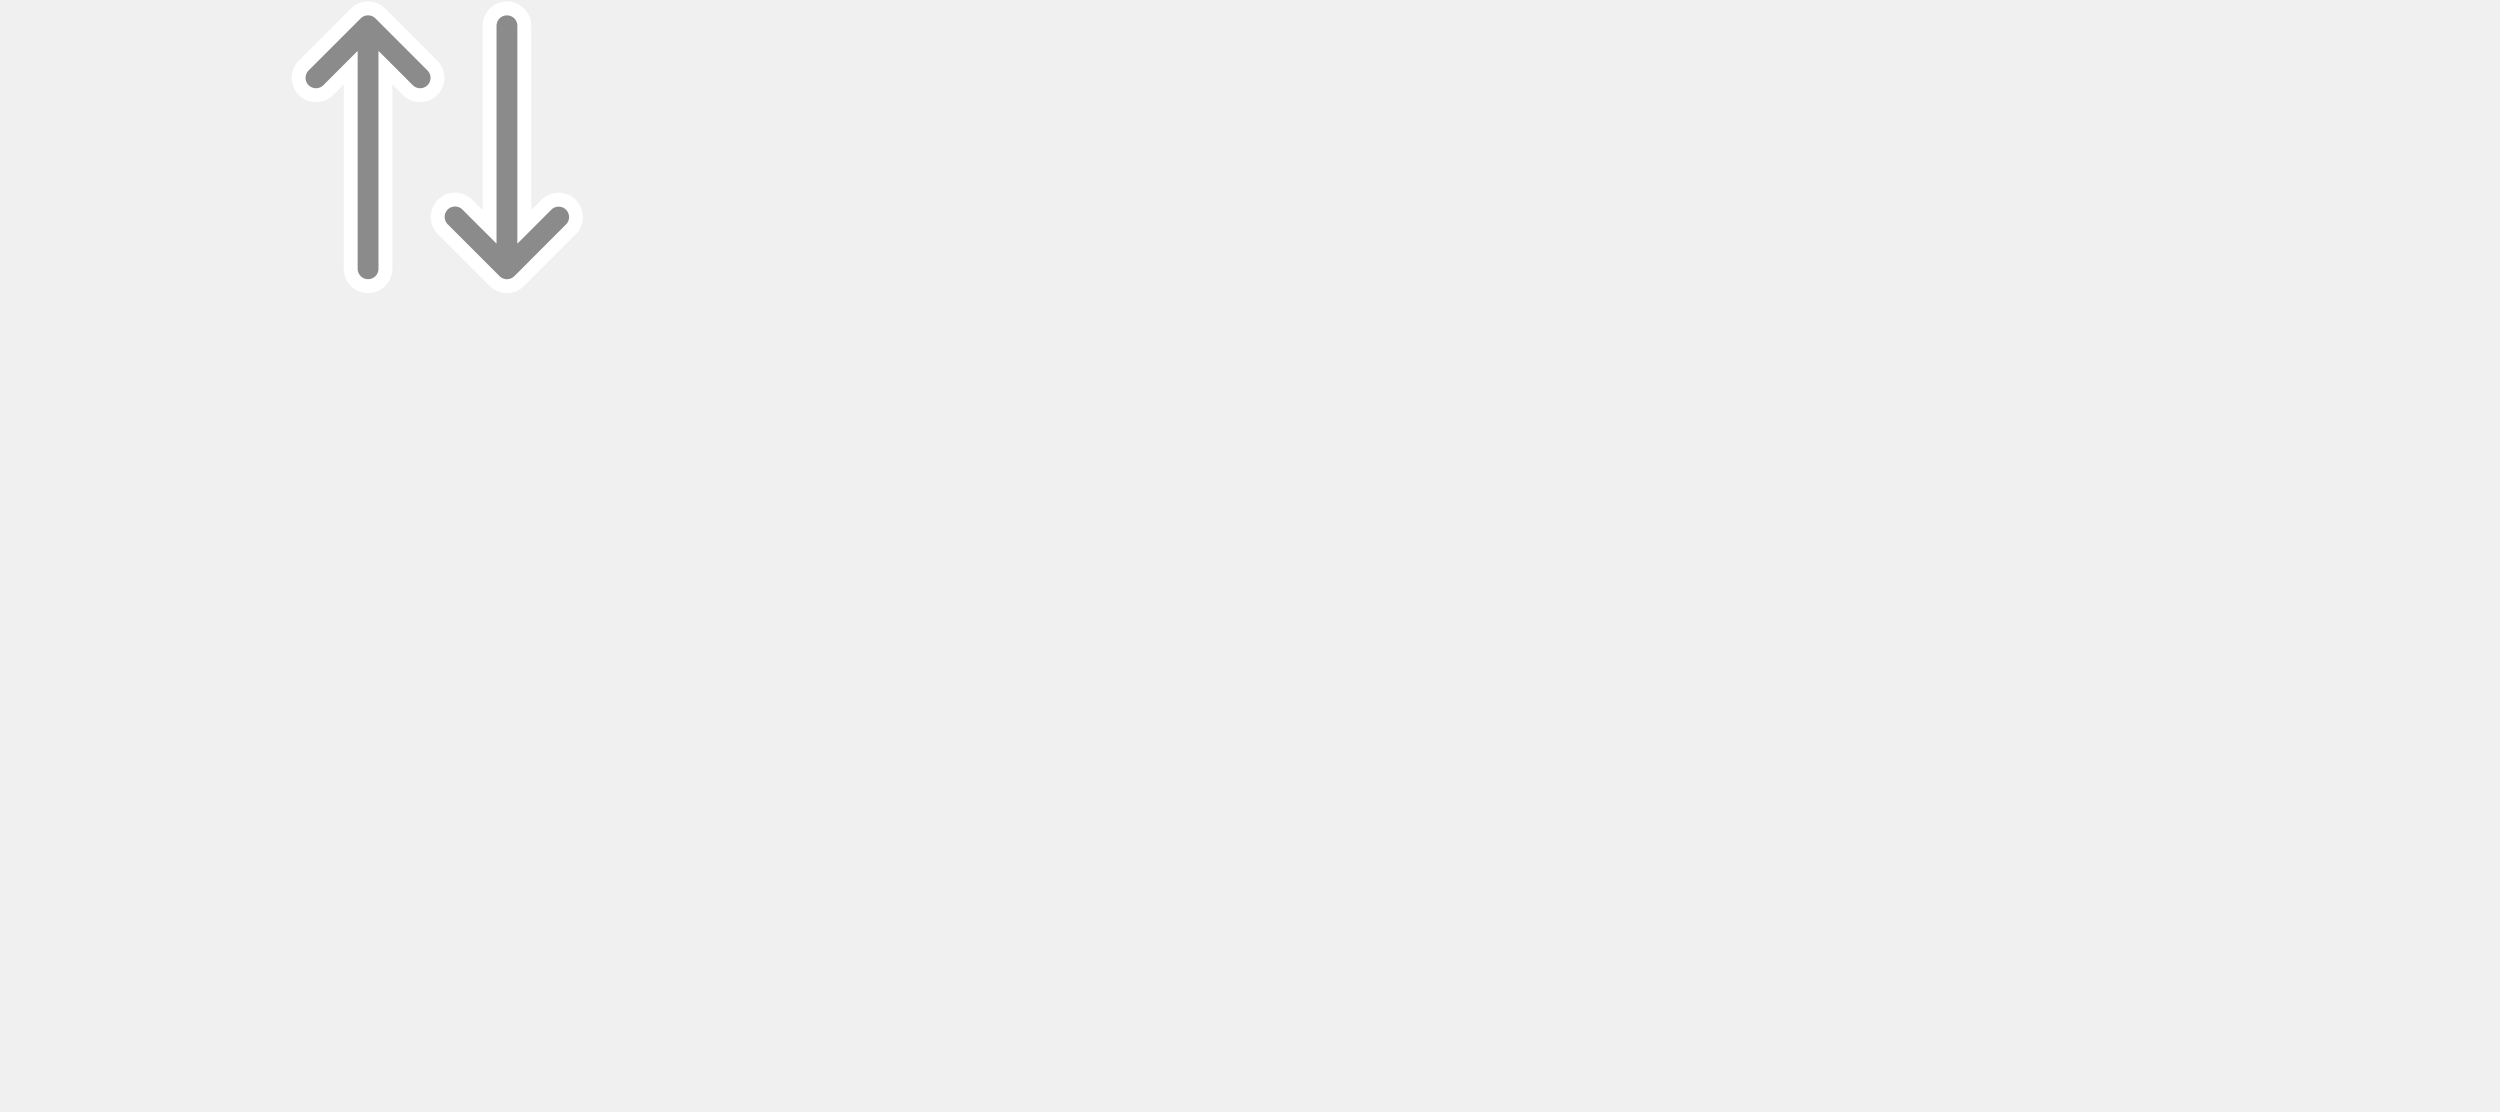
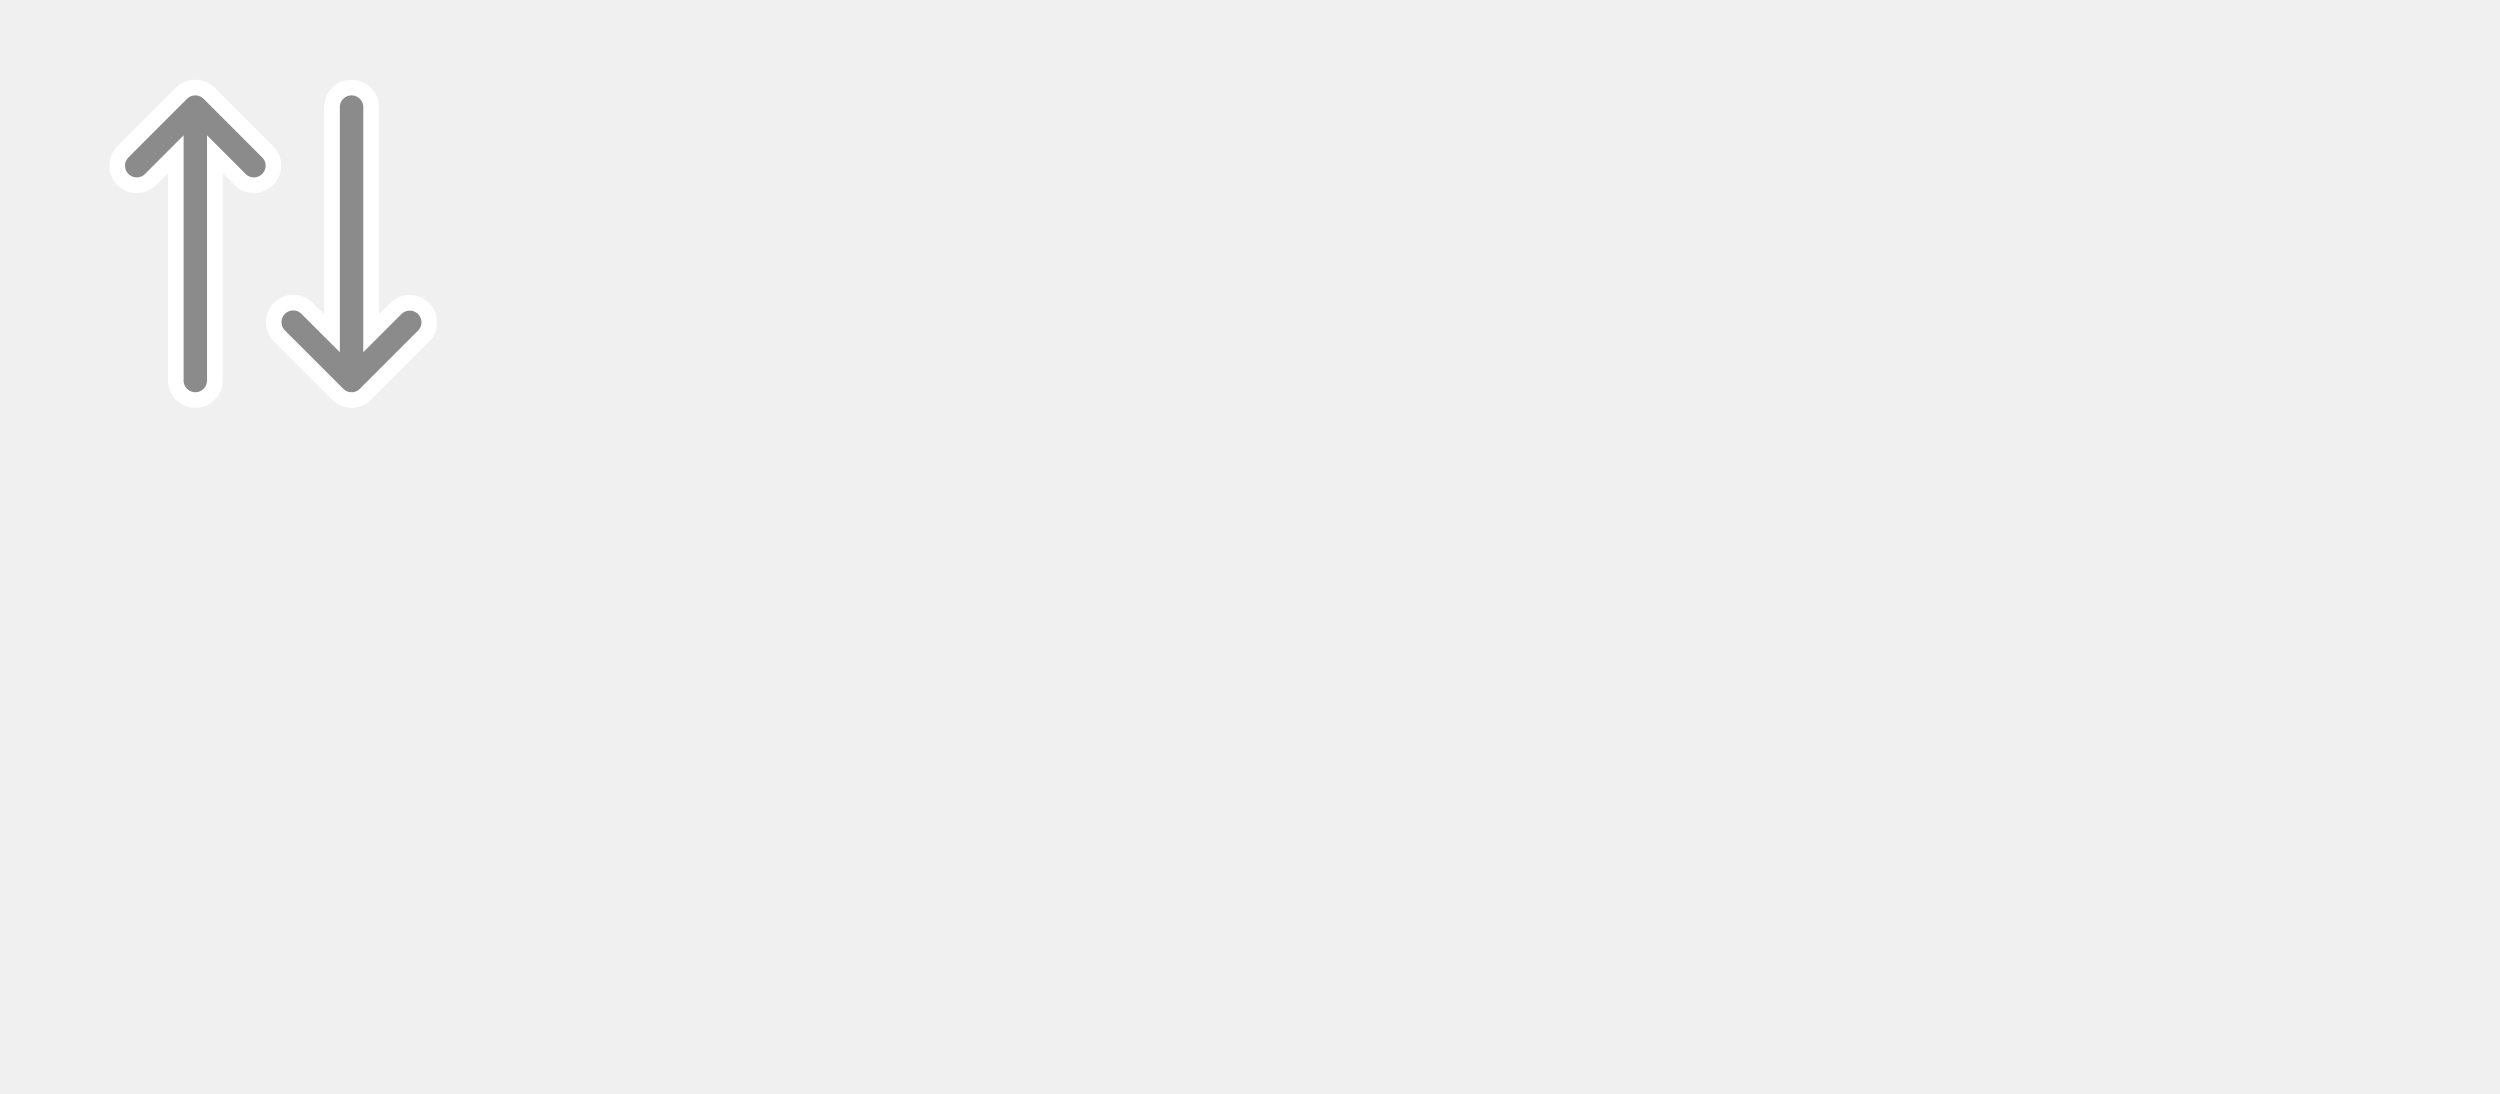
- <svg viewBox="-21 0 180 80">
+ <svg viewBox="-7 -5 160 70">
  <defs>
    <style>.a{fill:#8b8b8b;stroke:#fff;}</style>
  </defs>
  <g transform="translate(427.5 -34.395) rotate(90)">
    <path class="a" d="M9.633,4.116,5.883.366a1.251,1.251,0,0,0-1.768,0L.366,4.116A1.25,1.25,0,0,0,2.133,5.883L3.749,4.267v14.48a1.25,1.25,0,0,0,2.5,0V4.267L7.865,5.883A1.25,1.25,0,0,0,9.633,4.116Z" transform="translate(54.998 407.001) rotate(90)" />
    <path class="a" d="M9.633,14.115a1.251,1.251,0,0,0-1.768,0L6.249,15.731V1.251a1.25,1.25,0,1,0-2.5,0v14.48L2.133,14.115A1.249,1.249,0,0,0,.367,15.882l3.749,3.75a1.251,1.251,0,0,0,1.768,0l3.75-3.75A1.248,1.248,0,0,0,9.633,14.115Z" transform="translate(54.998 417) rotate(90)" />
  </g>
</svg>
